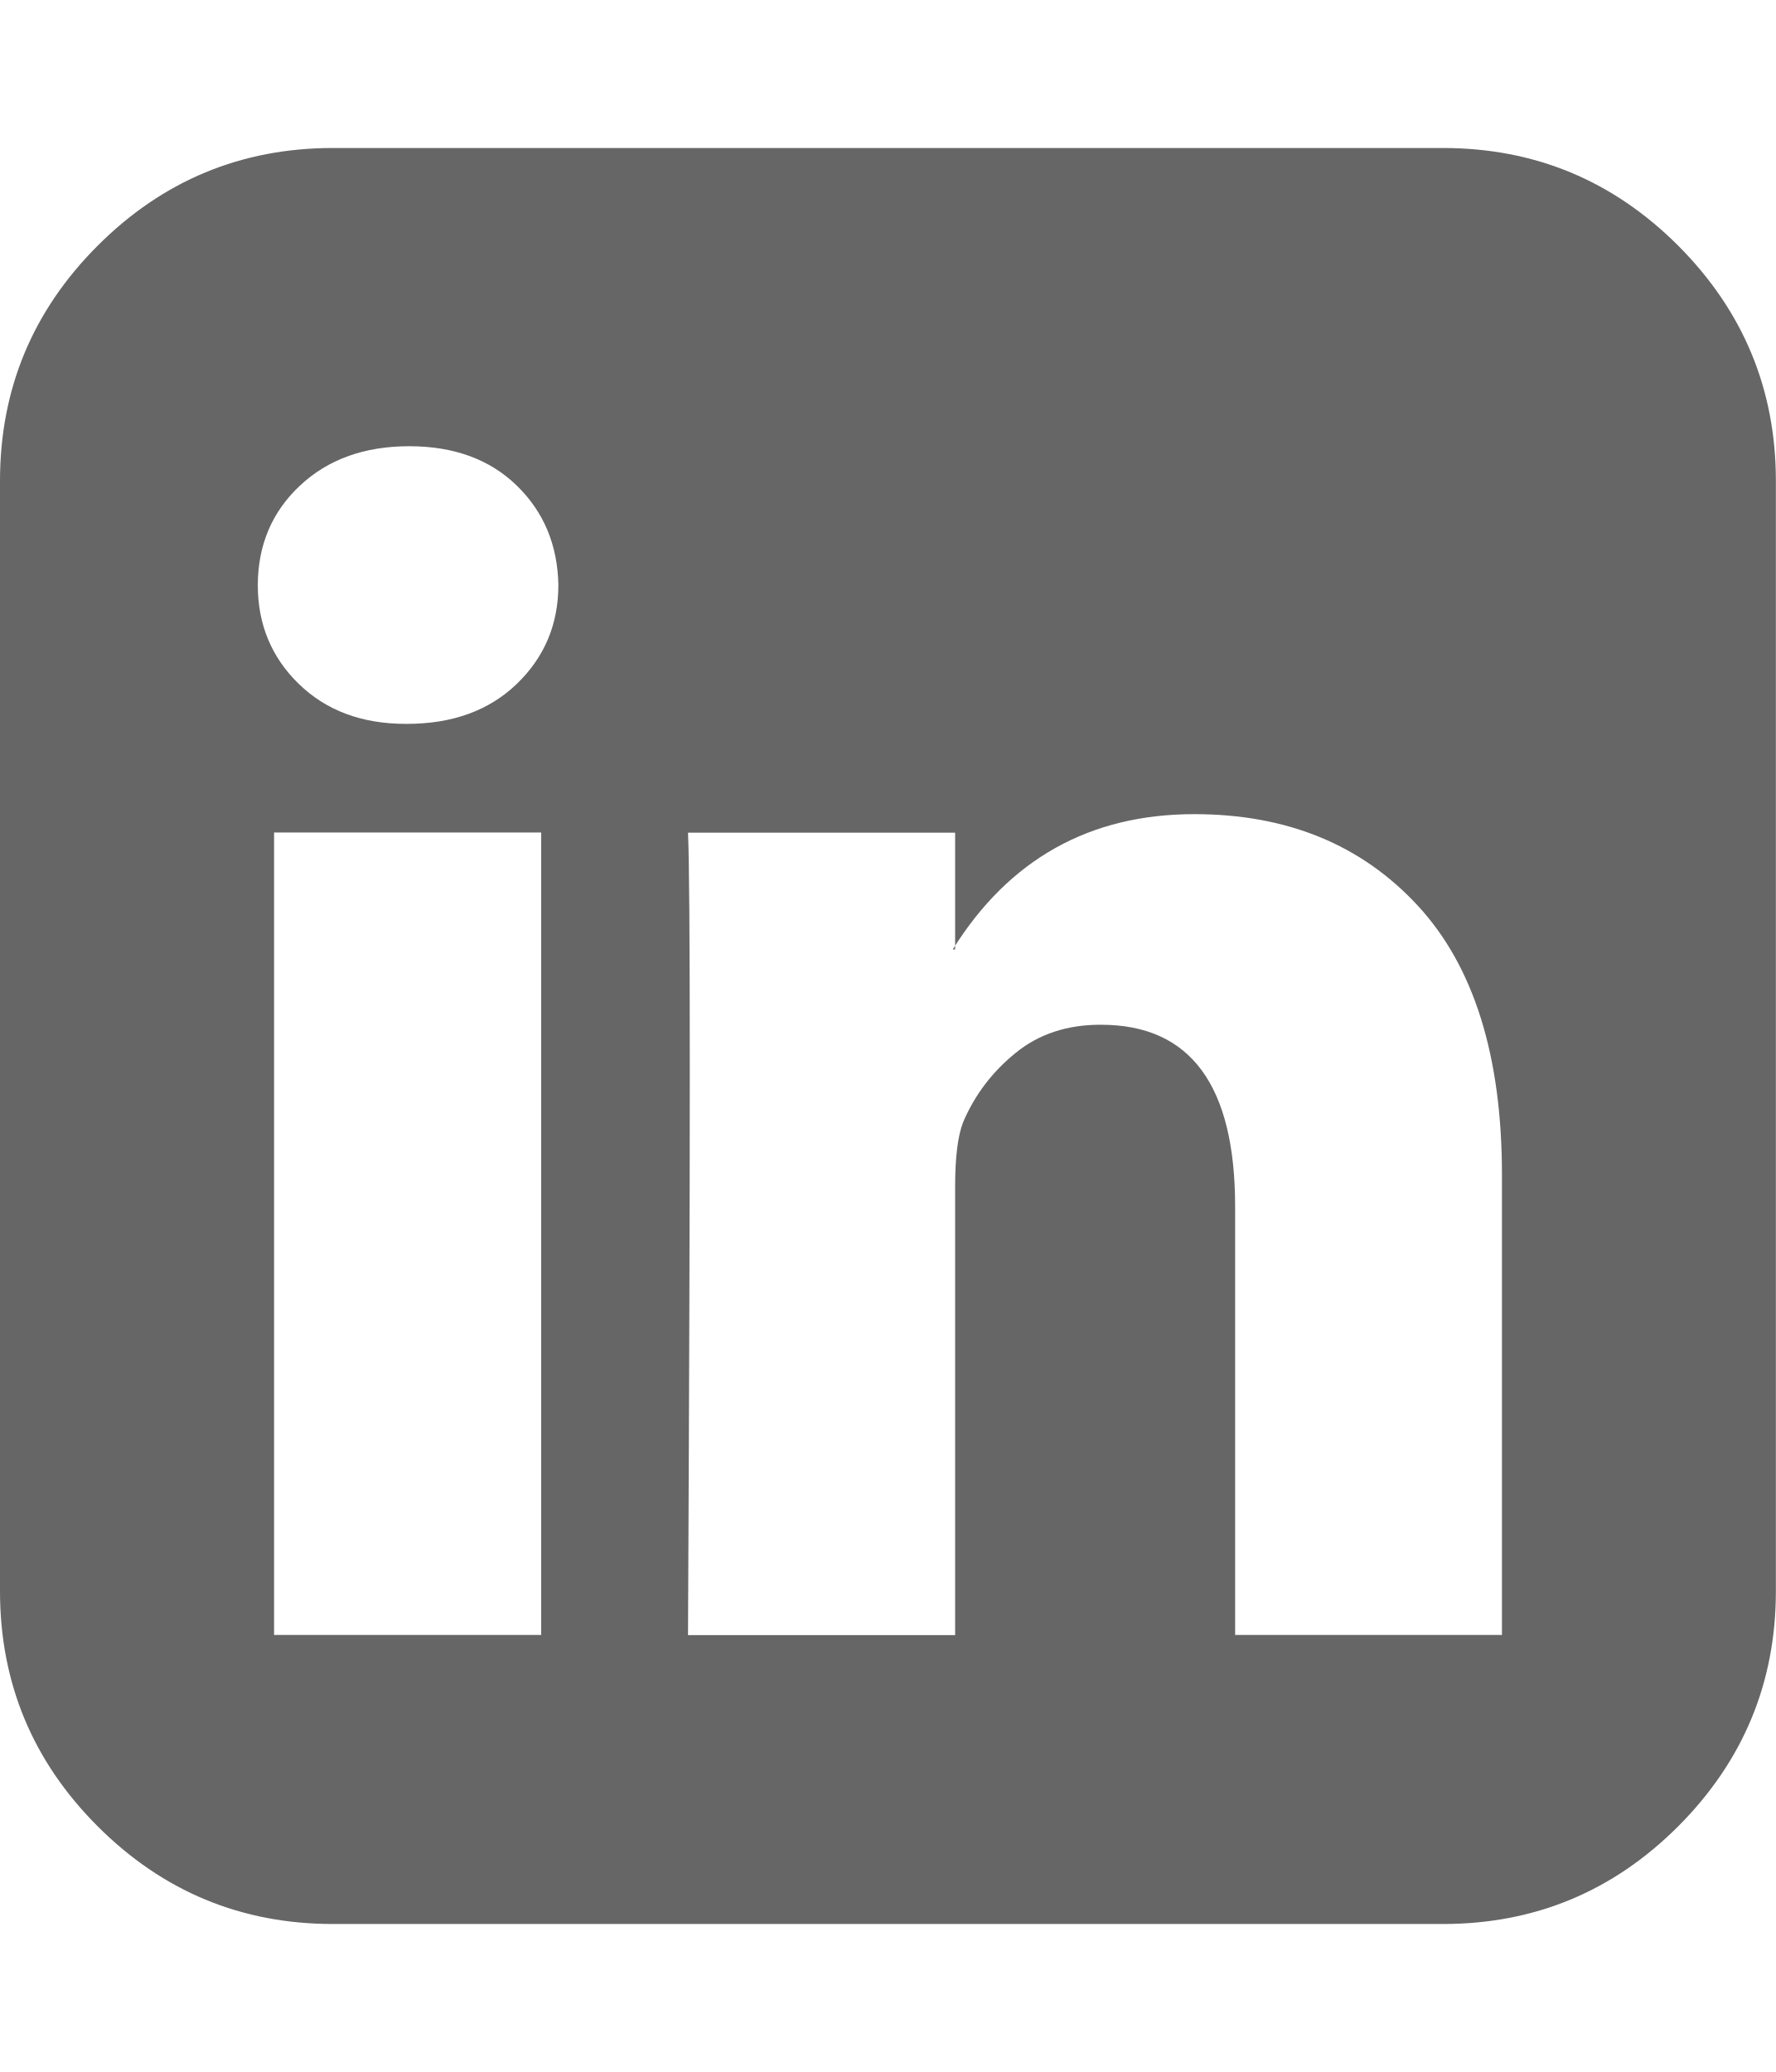
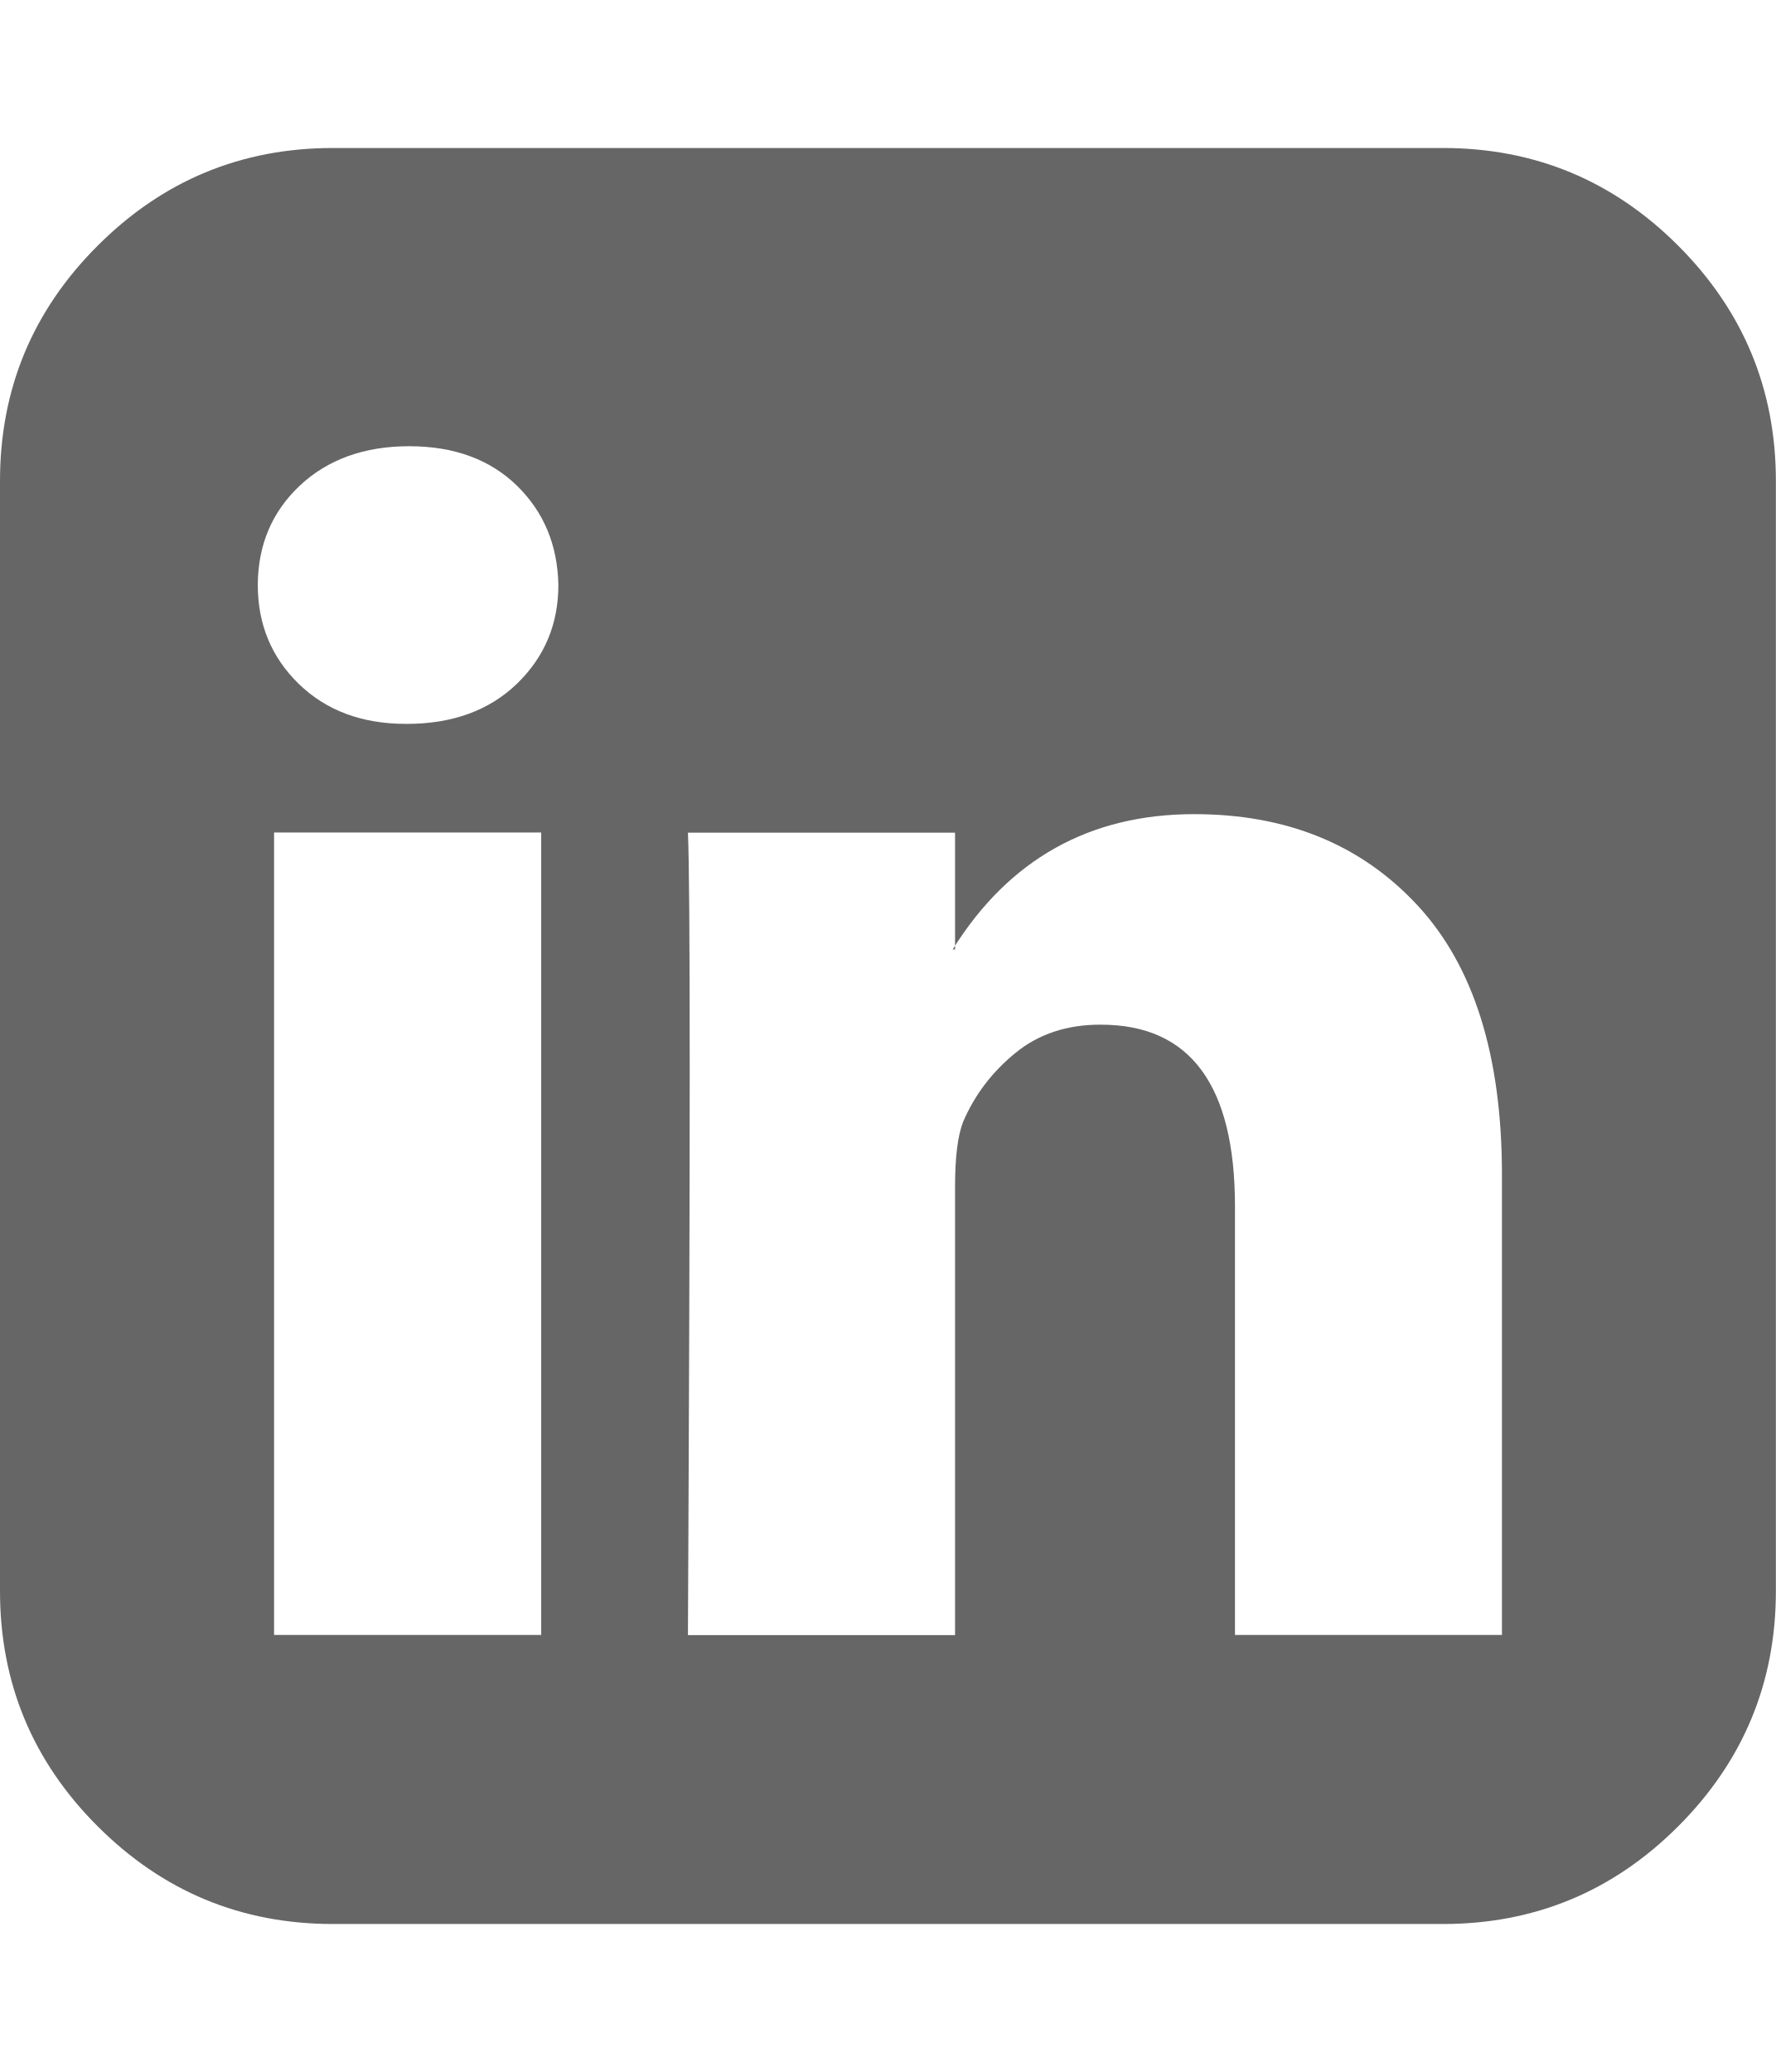
- <svg xmlns="http://www.w3.org/2000/svg" version="1.1" id="Layer_1" x="0px" y="0px" width="12px" height="14px" viewBox="0 0 12 14" enable-background="new 0 0 12 14" xml:space="preserve">
-   <path fill="#666666" d="M1.852,11.047h1.805V5.625H1.852V11.047z M3.773,3.953C3.768,3.682,3.674,3.458,3.492,3.281  C3.31,3.104,3.068,3.015,2.765,3.015S2.216,3.104,2.027,3.281C1.838,3.458,1.743,3.682,1.742,3.953c0,0.265,0.092,0.488,0.277,0.668  c0.185,0.18,0.426,0.27,0.723,0.27H2.75c0.307,0,0.555-0.09,0.742-0.27C3.679,4.441,3.773,4.218,3.773,3.953z M8.344,11.047h1.805  V7.938c0-0.802-0.189-1.408-0.569-1.819C9.199,5.707,8.696,5.501,8.07,5.501c-0.707,0-1.252,0.305-1.632,0.914h0.016V5.626H4.649  c0.016,0.344,0.016,2.151,0,5.422h1.805v-3.03c0-0.199,0.018-0.345,0.055-0.438c0.078-0.182,0.195-0.337,0.353-0.465  c0.156-0.128,0.35-0.192,0.578-0.191c0.604,0,0.906,0.409,0.906,1.228v2.897L8.344,11.047z M12,3.25v7.5  c0,0.62-0.221,1.15-0.66,1.59C10.9,12.78,10.37,13,9.75,13h-7.5c-0.62,0-1.15-0.22-1.59-0.66C0.22,11.9,0,11.37,0,10.75v-7.5  C0,2.63,0.22,2.1,0.66,1.66C1.1,1.22,1.63,1,2.25,1h7.5c0.62,0,1.15,0.22,1.59,0.66C11.779,2.1,12,2.63,12,3.25z" />
+ <svg xmlns="http://www.w3.org/2000/svg" version="1.1" id="Layer_1" x="0px" y="0px" width="24px" height="28px" viewBox="0 0 24 28" enable-background="new 0 0 24 28" xml:space="preserve">
+   <path fill="#666666" d="M3.704,22.094h3.61V11.25h-3.61V22.094z M7.546,7.906c-0.01-0.542-0.198-0.99-0.562-1.345  C6.62,6.208,6.136,6.03,5.53,6.03c-0.606,0-1.099,0.178-1.477,0.531C3.676,6.916,3.486,7.364,3.484,7.906  c0,0.529,0.184,0.976,0.554,1.336c0.37,0.359,0.852,0.54,1.446,0.54H5.5c0.614,0,1.11-0.181,1.484-0.54  C7.357,8.882,7.546,8.436,7.546,7.906z M16.688,22.094h3.61v-6.218c0-1.604-0.378-2.816-1.138-3.638  c-0.762-0.824-1.768-1.236-3.021-1.236c-1.413,0-2.504,0.61-3.264,1.828h0.032v-1.578h-3.61c0.032,0.688,0.032,4.302,0,10.844h3.61  v-6.06c0-0.398,0.036-0.69,0.109-0.876c0.156-0.364,0.391-0.674,0.707-0.931c0.312-0.256,0.699-0.384,1.155-0.382  c1.208,0,1.812,0.818,1.812,2.456v5.794L16.688,22.094z M24,6.5v15c0,1.24-0.441,2.3-1.32,3.18C21.8,25.56,20.74,26,19.5,26h-15  c-1.24,0-2.3-0.44-3.18-1.32C0.439,23.8,0,22.74,0,21.5v-15c0-1.24,0.439-2.3,1.32-3.18C2.2,2.44,3.26,2,4.5,2h15  c1.24,0,2.3,0.44,3.18,1.32C23.559,4.2,24,5.26,24,6.5z" />
</svg>
